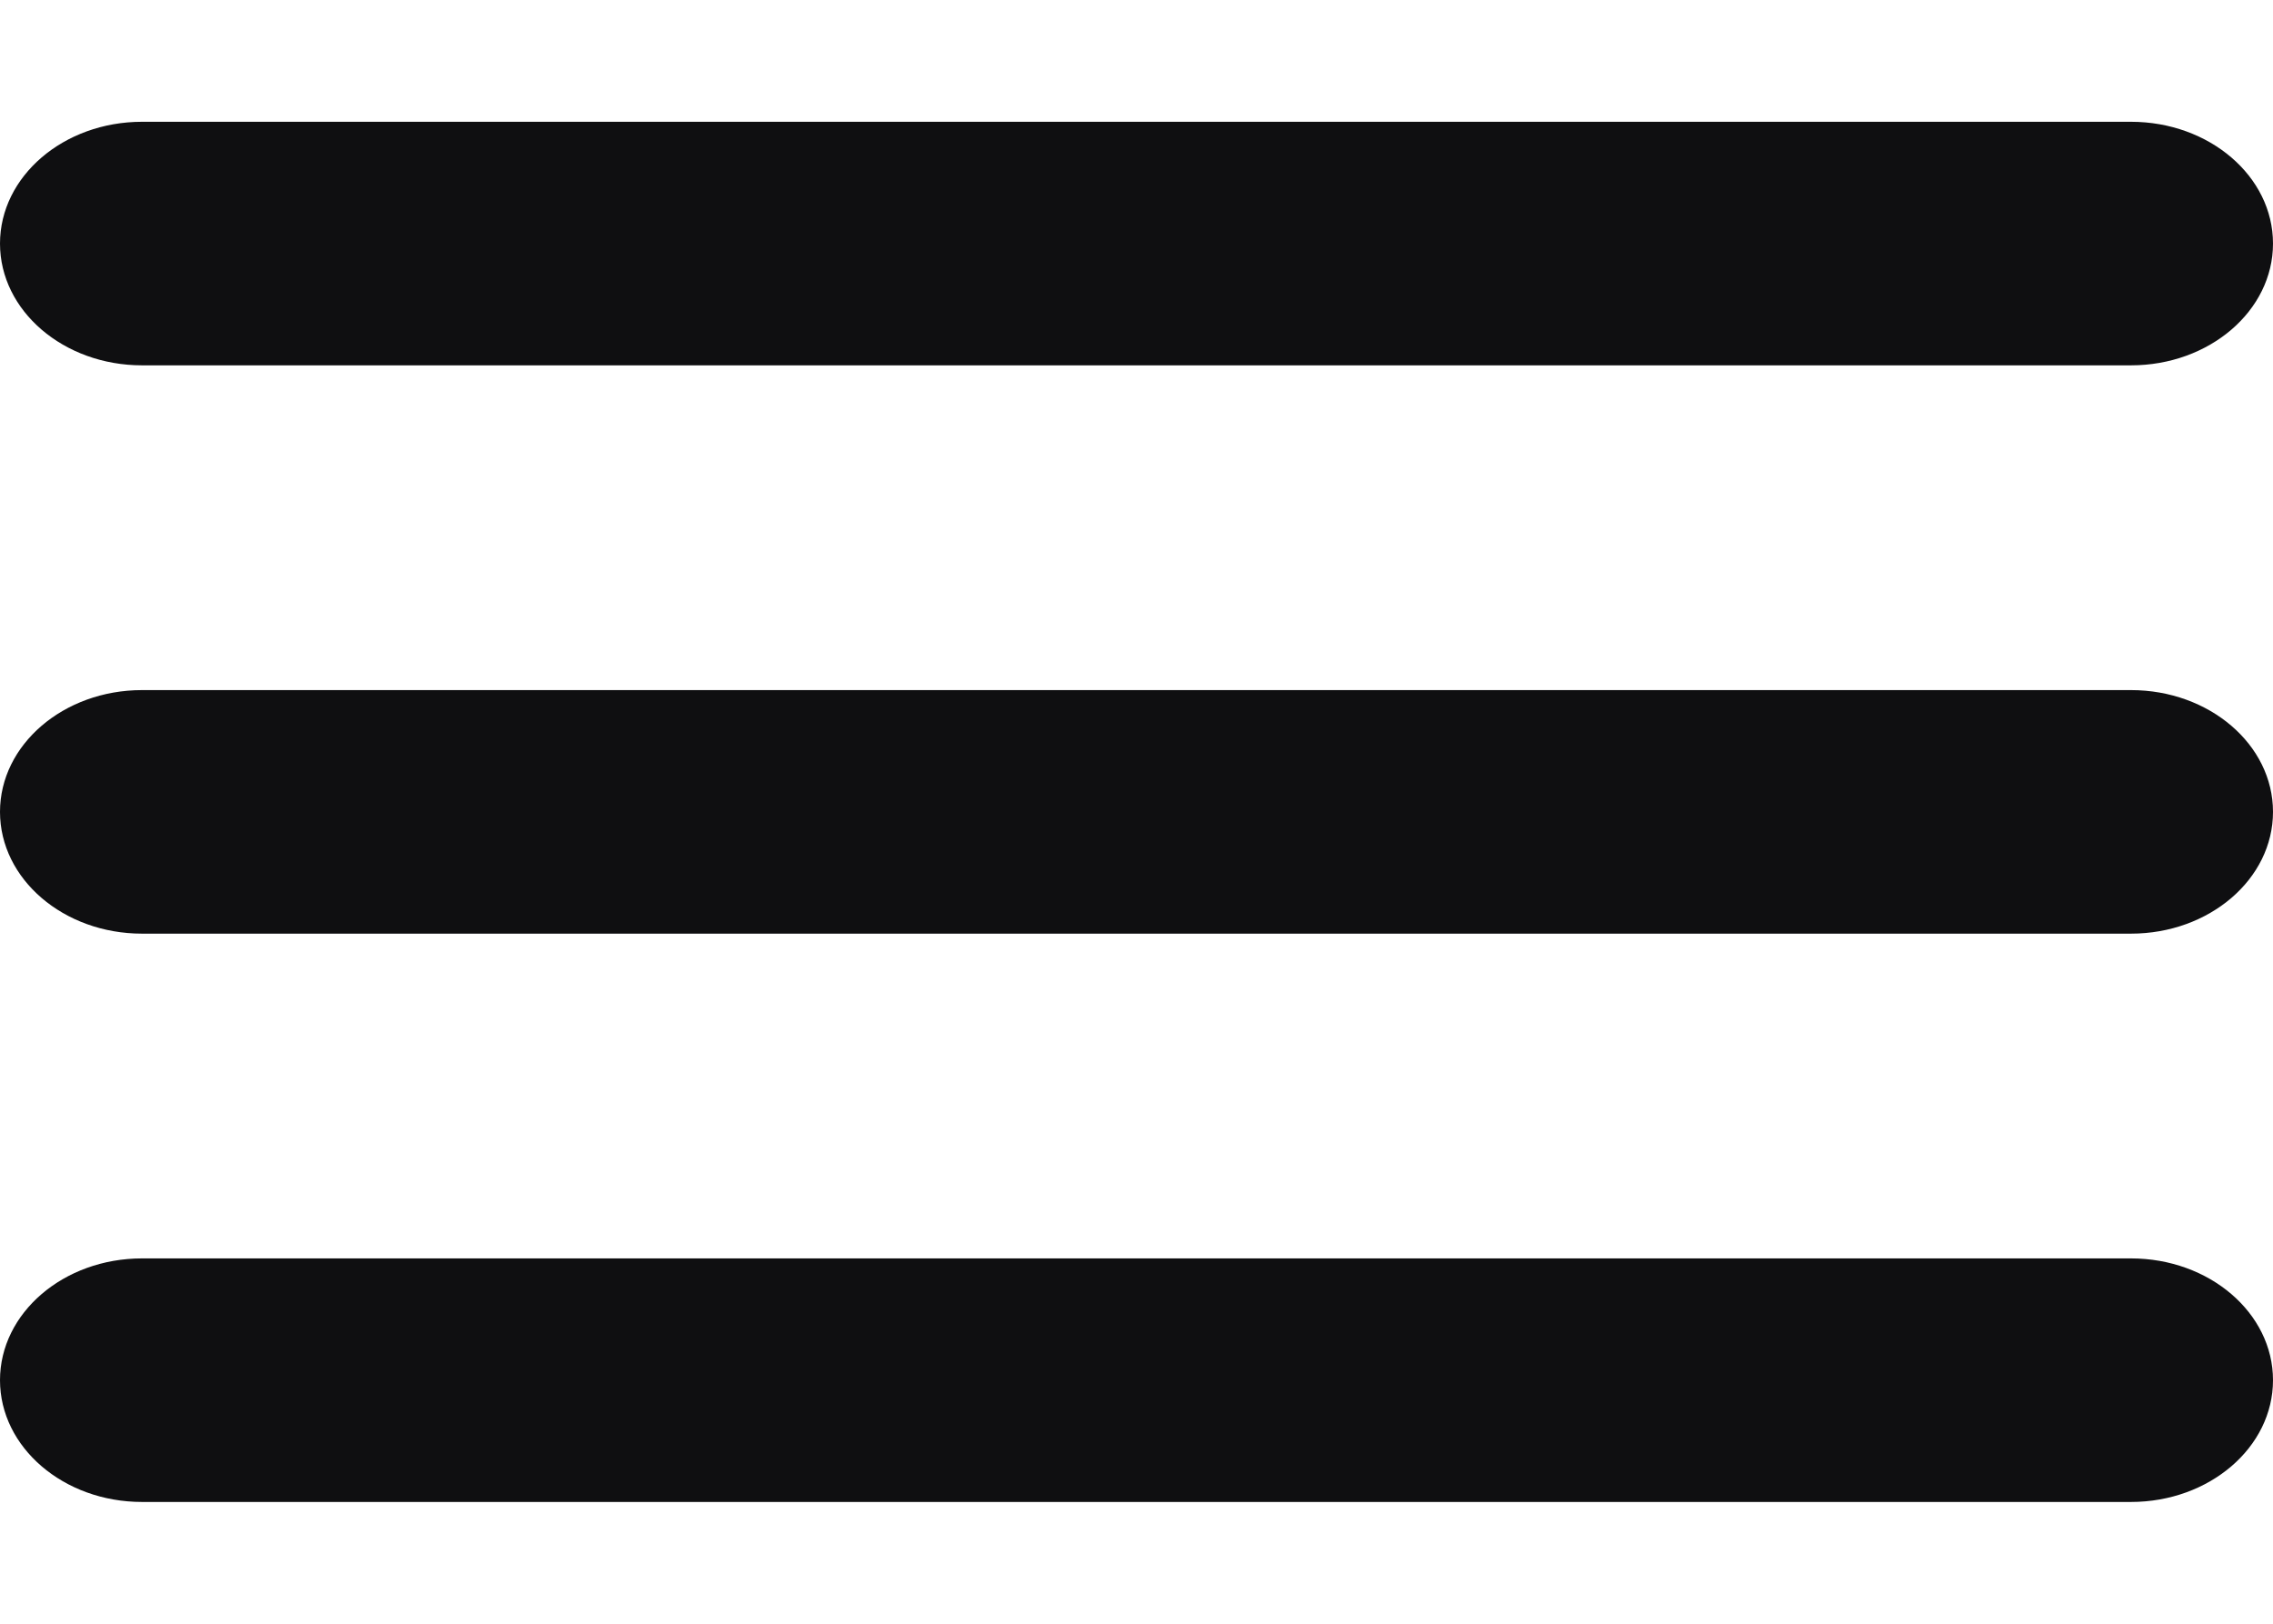
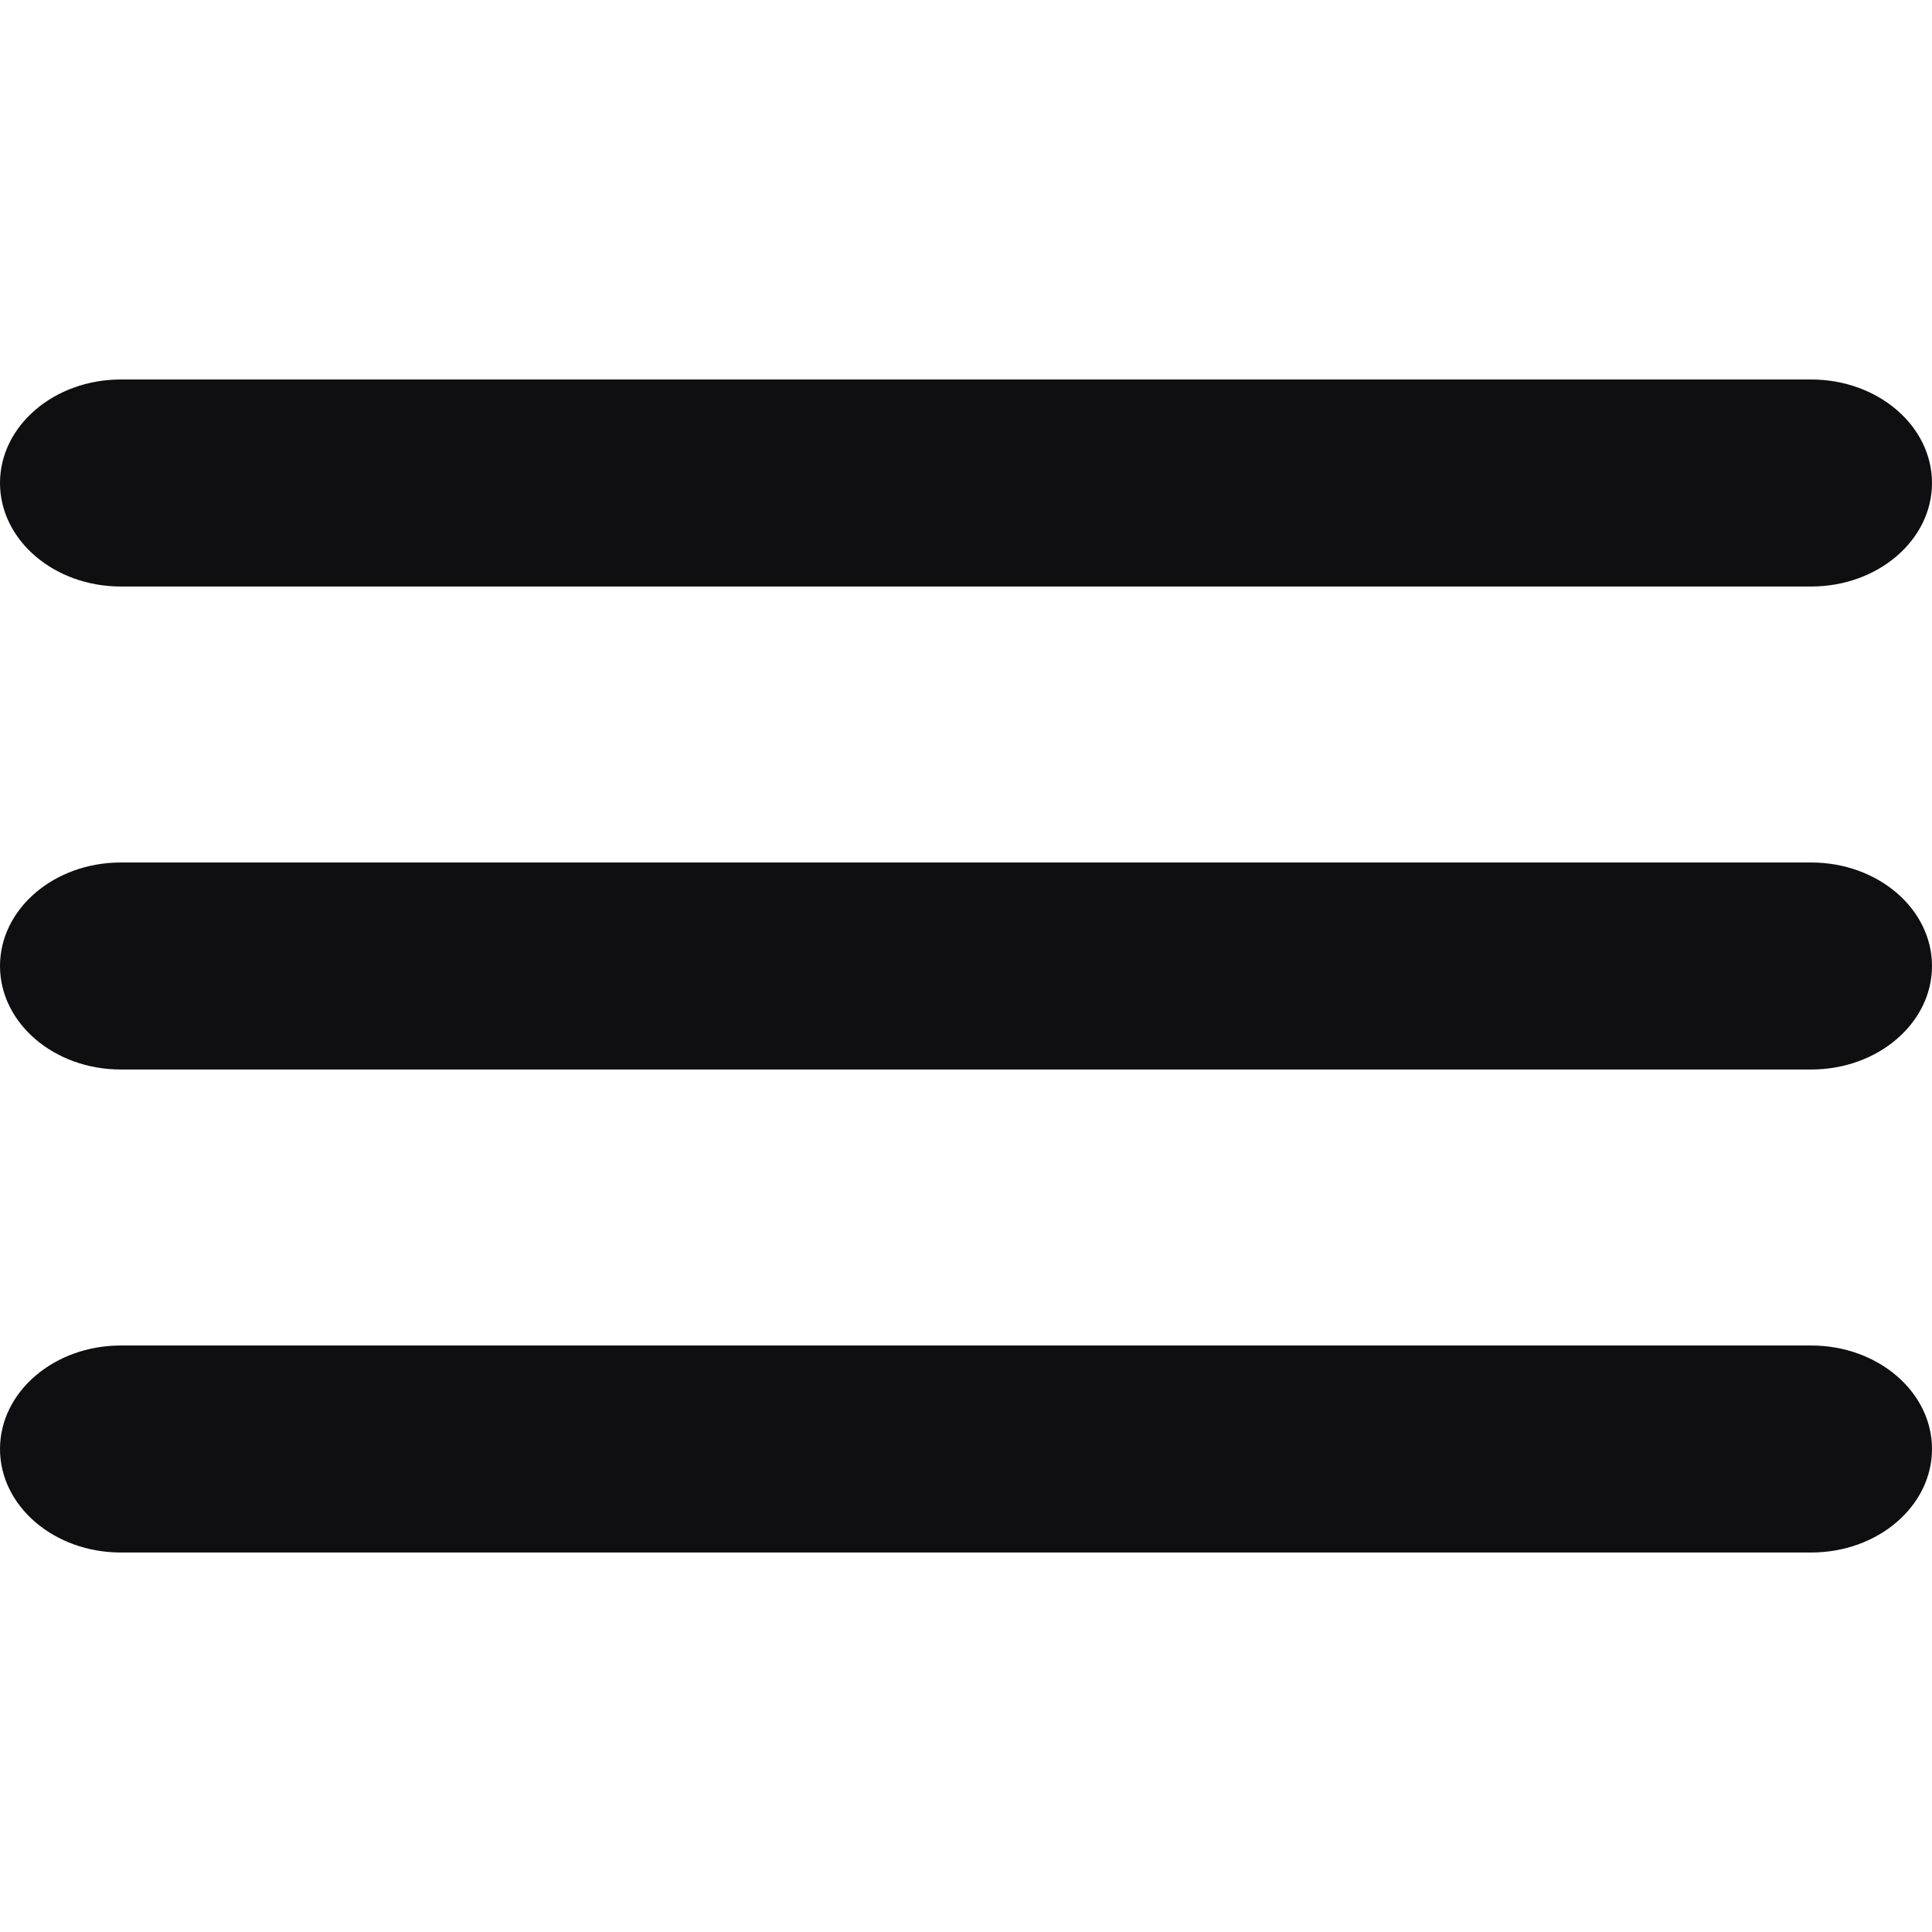
- <svg xmlns="http://www.w3.org/2000/svg" width="14" height="10" viewBox="0 0 14 10" fill="none">
+ <svg xmlns="http://www.w3.org/2000/svg" width="16" height="16" viewBox="0 0 14 10" fill="none">
  <path d="M0 1.5C0 1.086 0.392 0.75 0.875 0.75H13.125C13.608 0.75 14 1.086 14 1.5C14 1.914 13.608 2.25 13.125 2.25H0.875C0.392 2.25 0 1.914 0 1.5Z" fill="#0F0F11" />
  <path d="M0 5C0 4.586 0.392 4.25 0.875 4.25H13.125C13.608 4.25 14 4.586 14 5C14 5.414 13.608 5.75 13.125 5.75H0.875C0.392 5.75 0 5.414 0 5Z" fill="#0F0F11" />
  <path d="M0.875 7.75C0.392 7.75 0 8.086 0 8.5C0 8.914 0.392 9.25 0.875 9.25H13.125C13.608 9.25 14 8.914 14 8.5C14 8.086 13.608 7.75 13.125 7.75H0.875Z" fill="#0F0F11" />
</svg>
